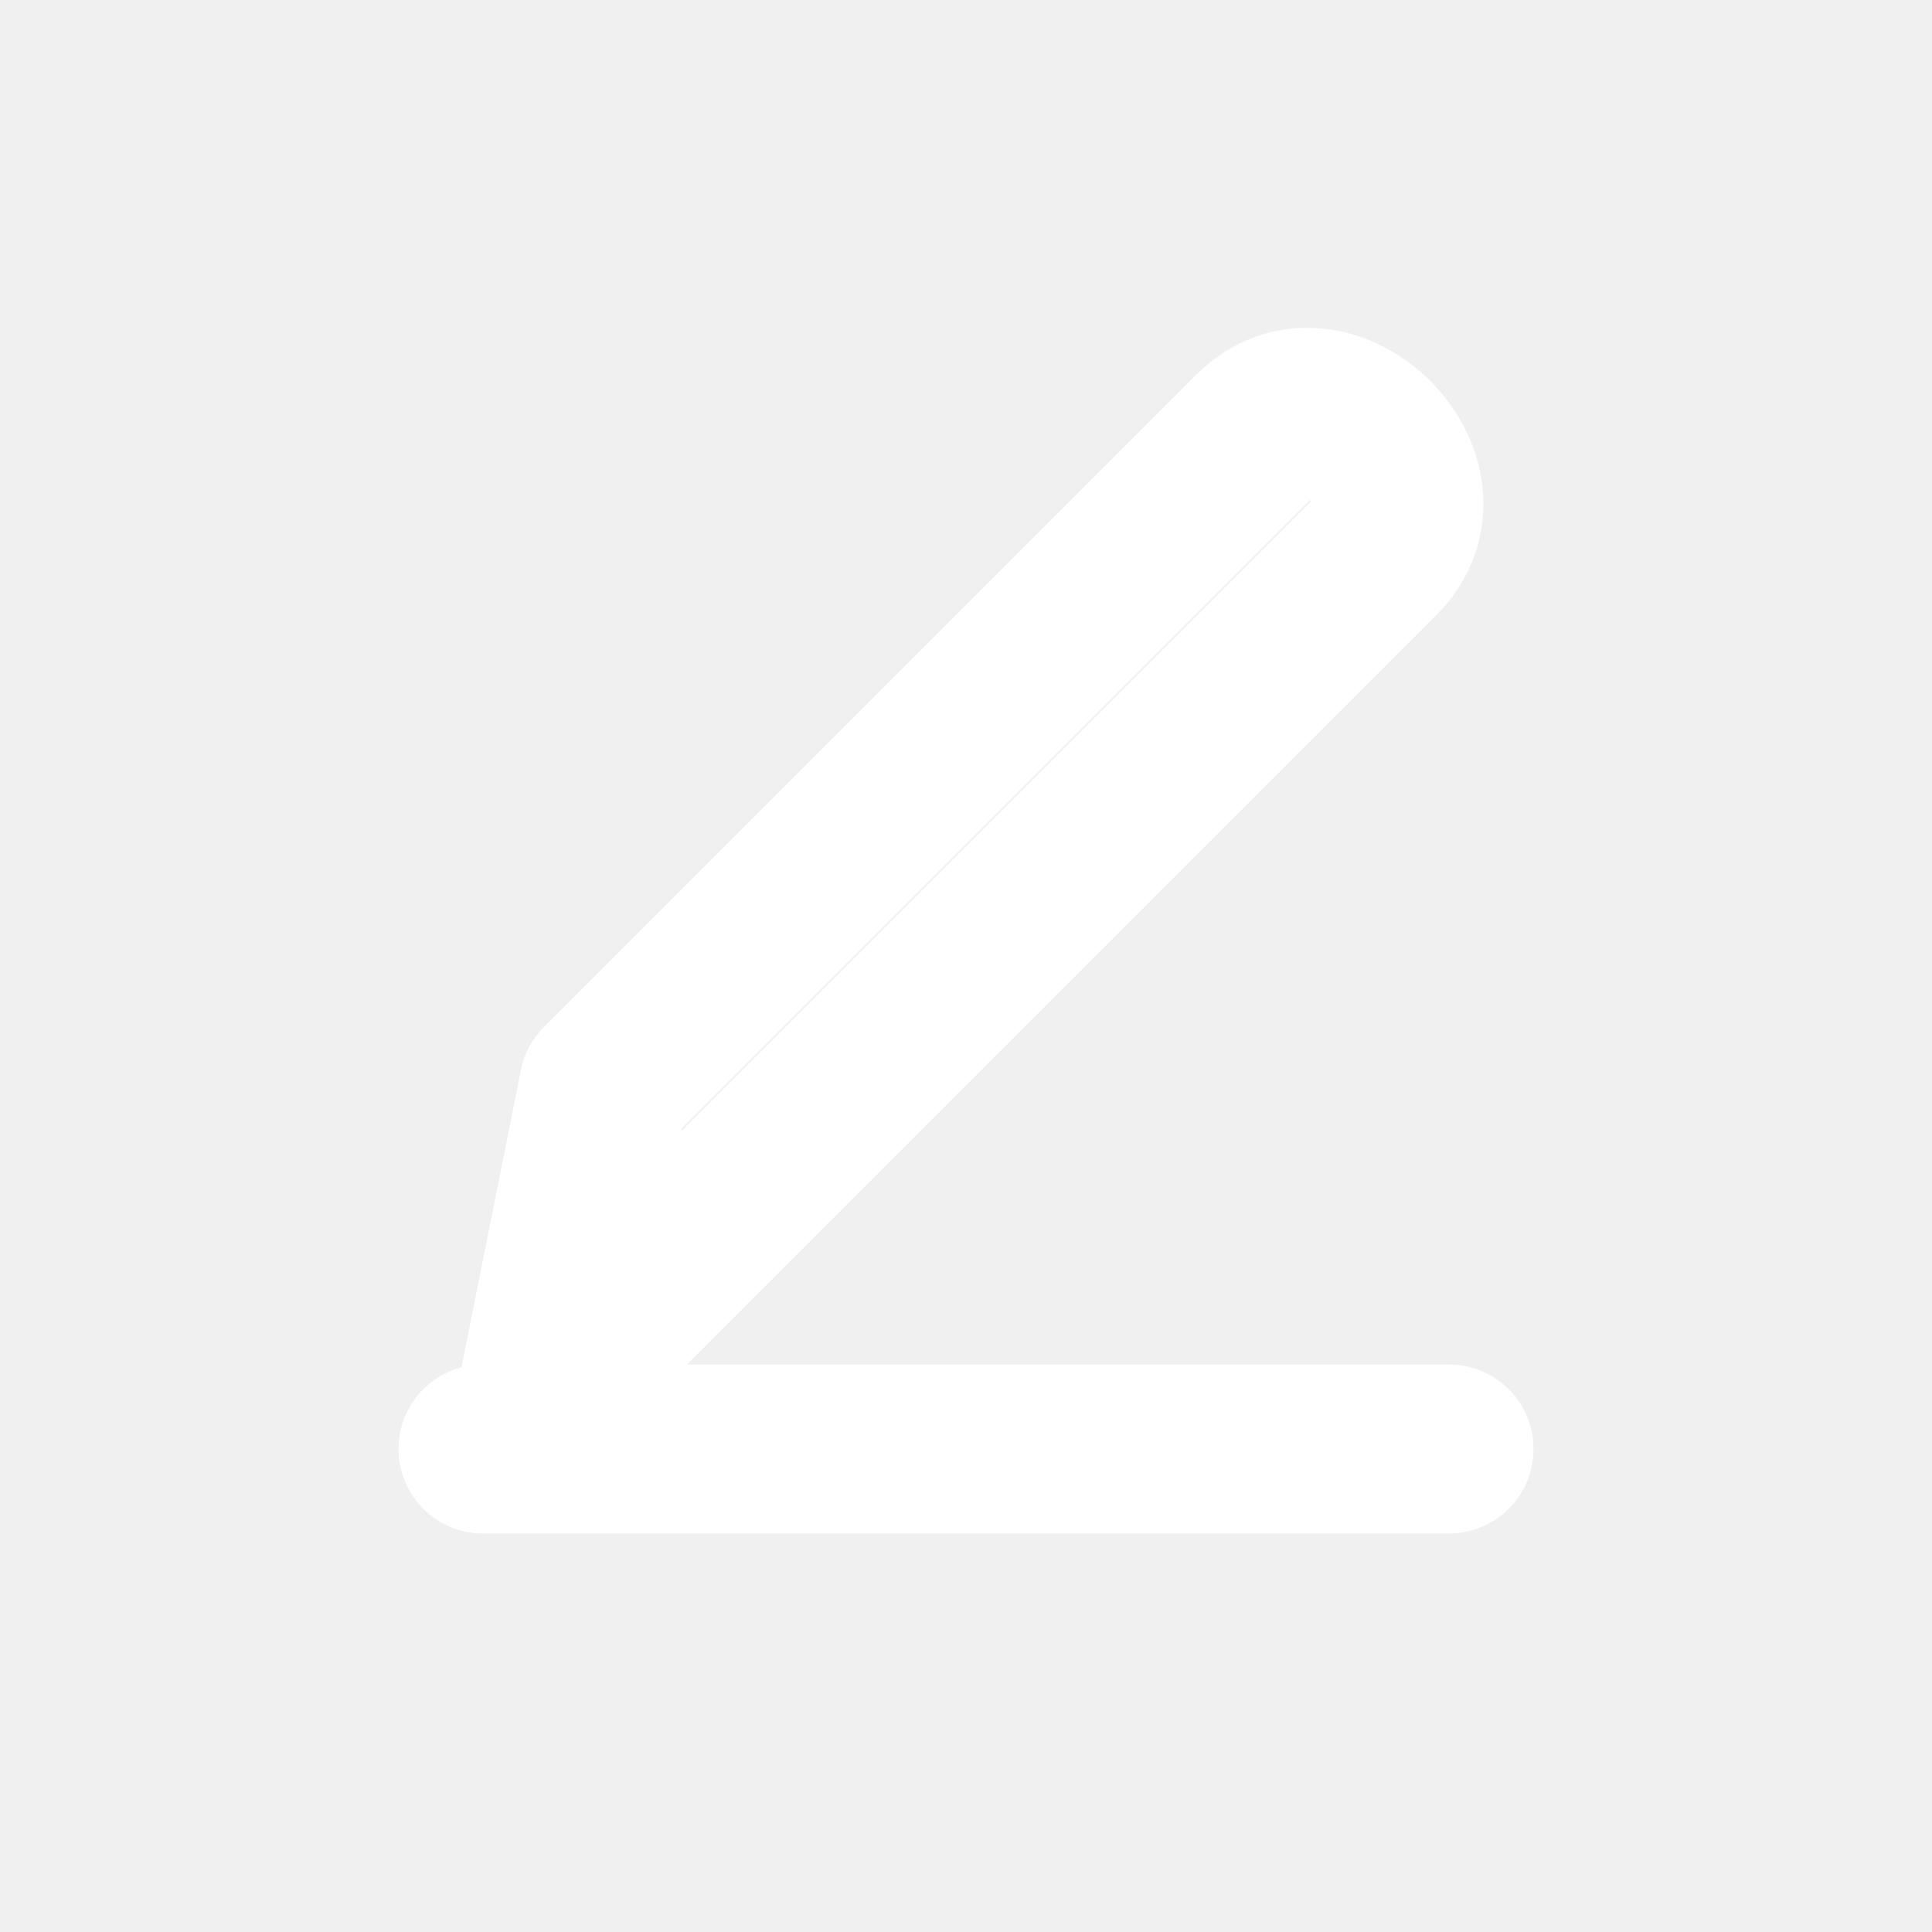
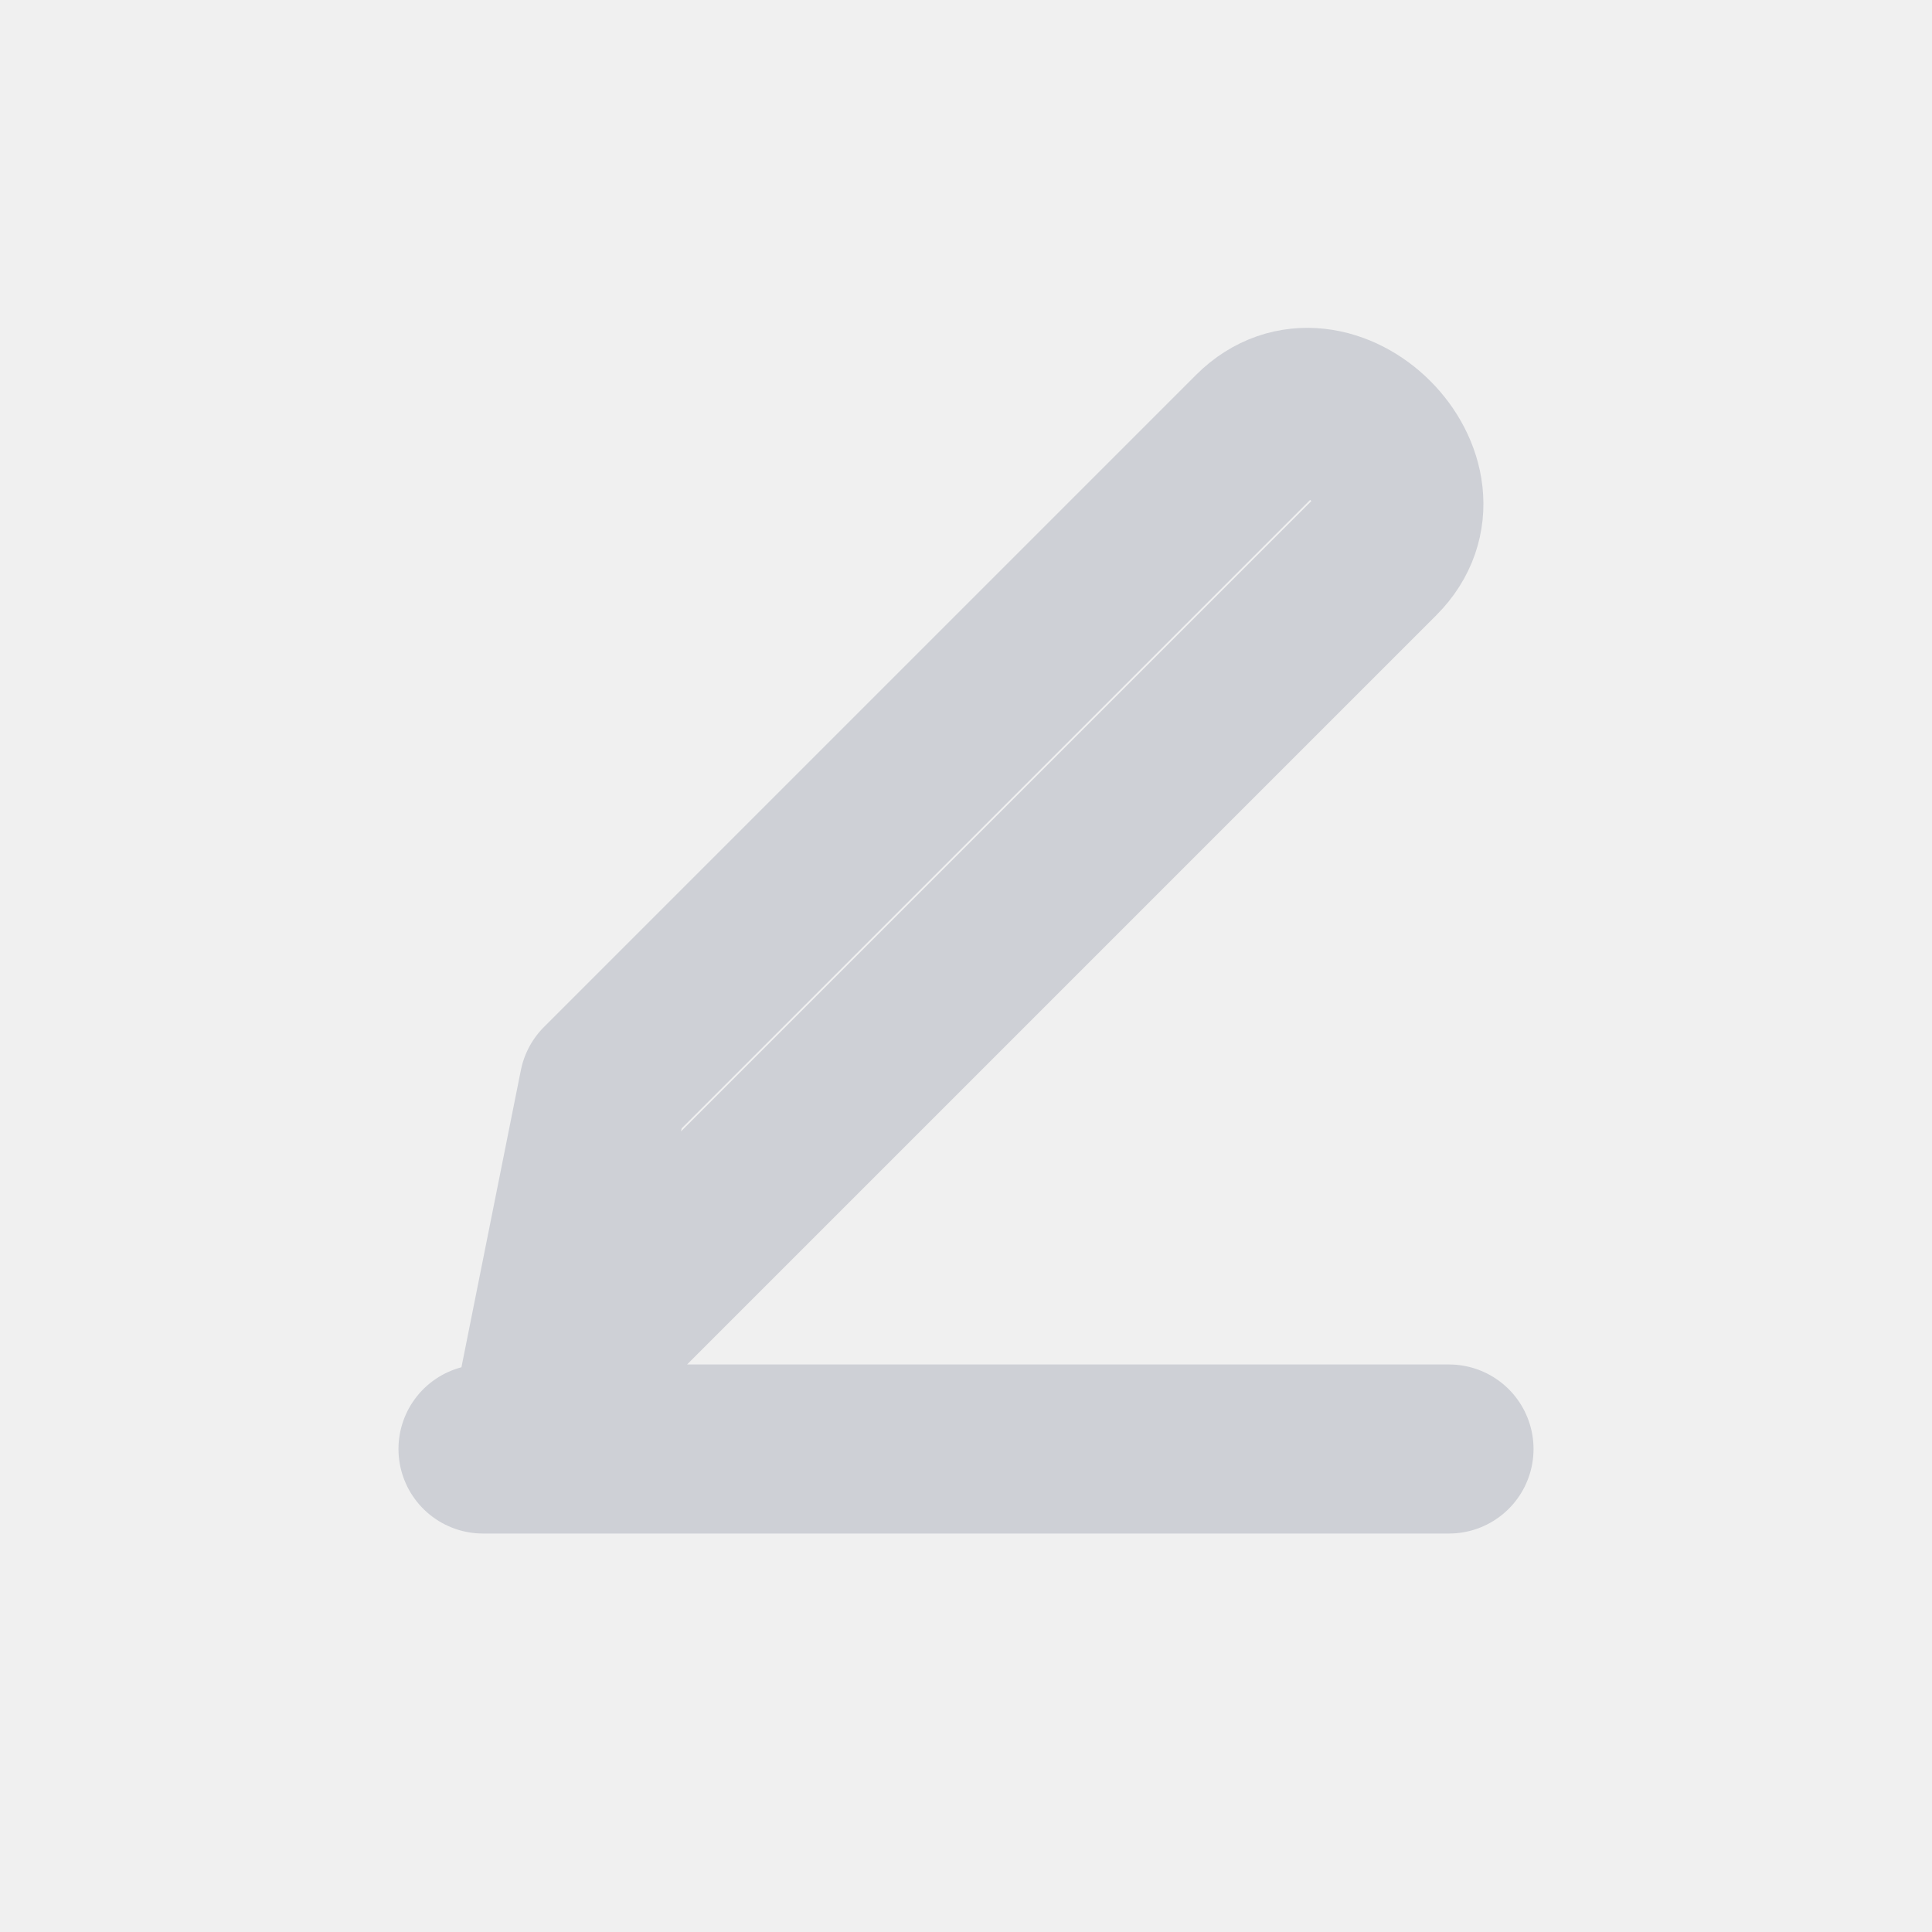
<svg xmlns="http://www.w3.org/2000/svg" width="16" height="16" viewBox="0 0 16 16">
-   <path d="M4.5 11.5L5 9L10.4 3.6C11 3 12 4 11.4 4.6L6 10L4.5 11.5ZM4 12H12" fill="none" stroke="#FFFFFF" stroke-width="1.4" stroke-linecap="round" stroke-linejoin="round" />
+   <path d="M4.5 11.5L5 9L10.4 3.6C11 3 12 4 11.4 4.6L6 10L4.5 11.5ZM4 12H12" fill="none" stroke="#CED0D6" stroke-width="1.4" stroke-linecap="round" stroke-linejoin="round" />
</svg>
